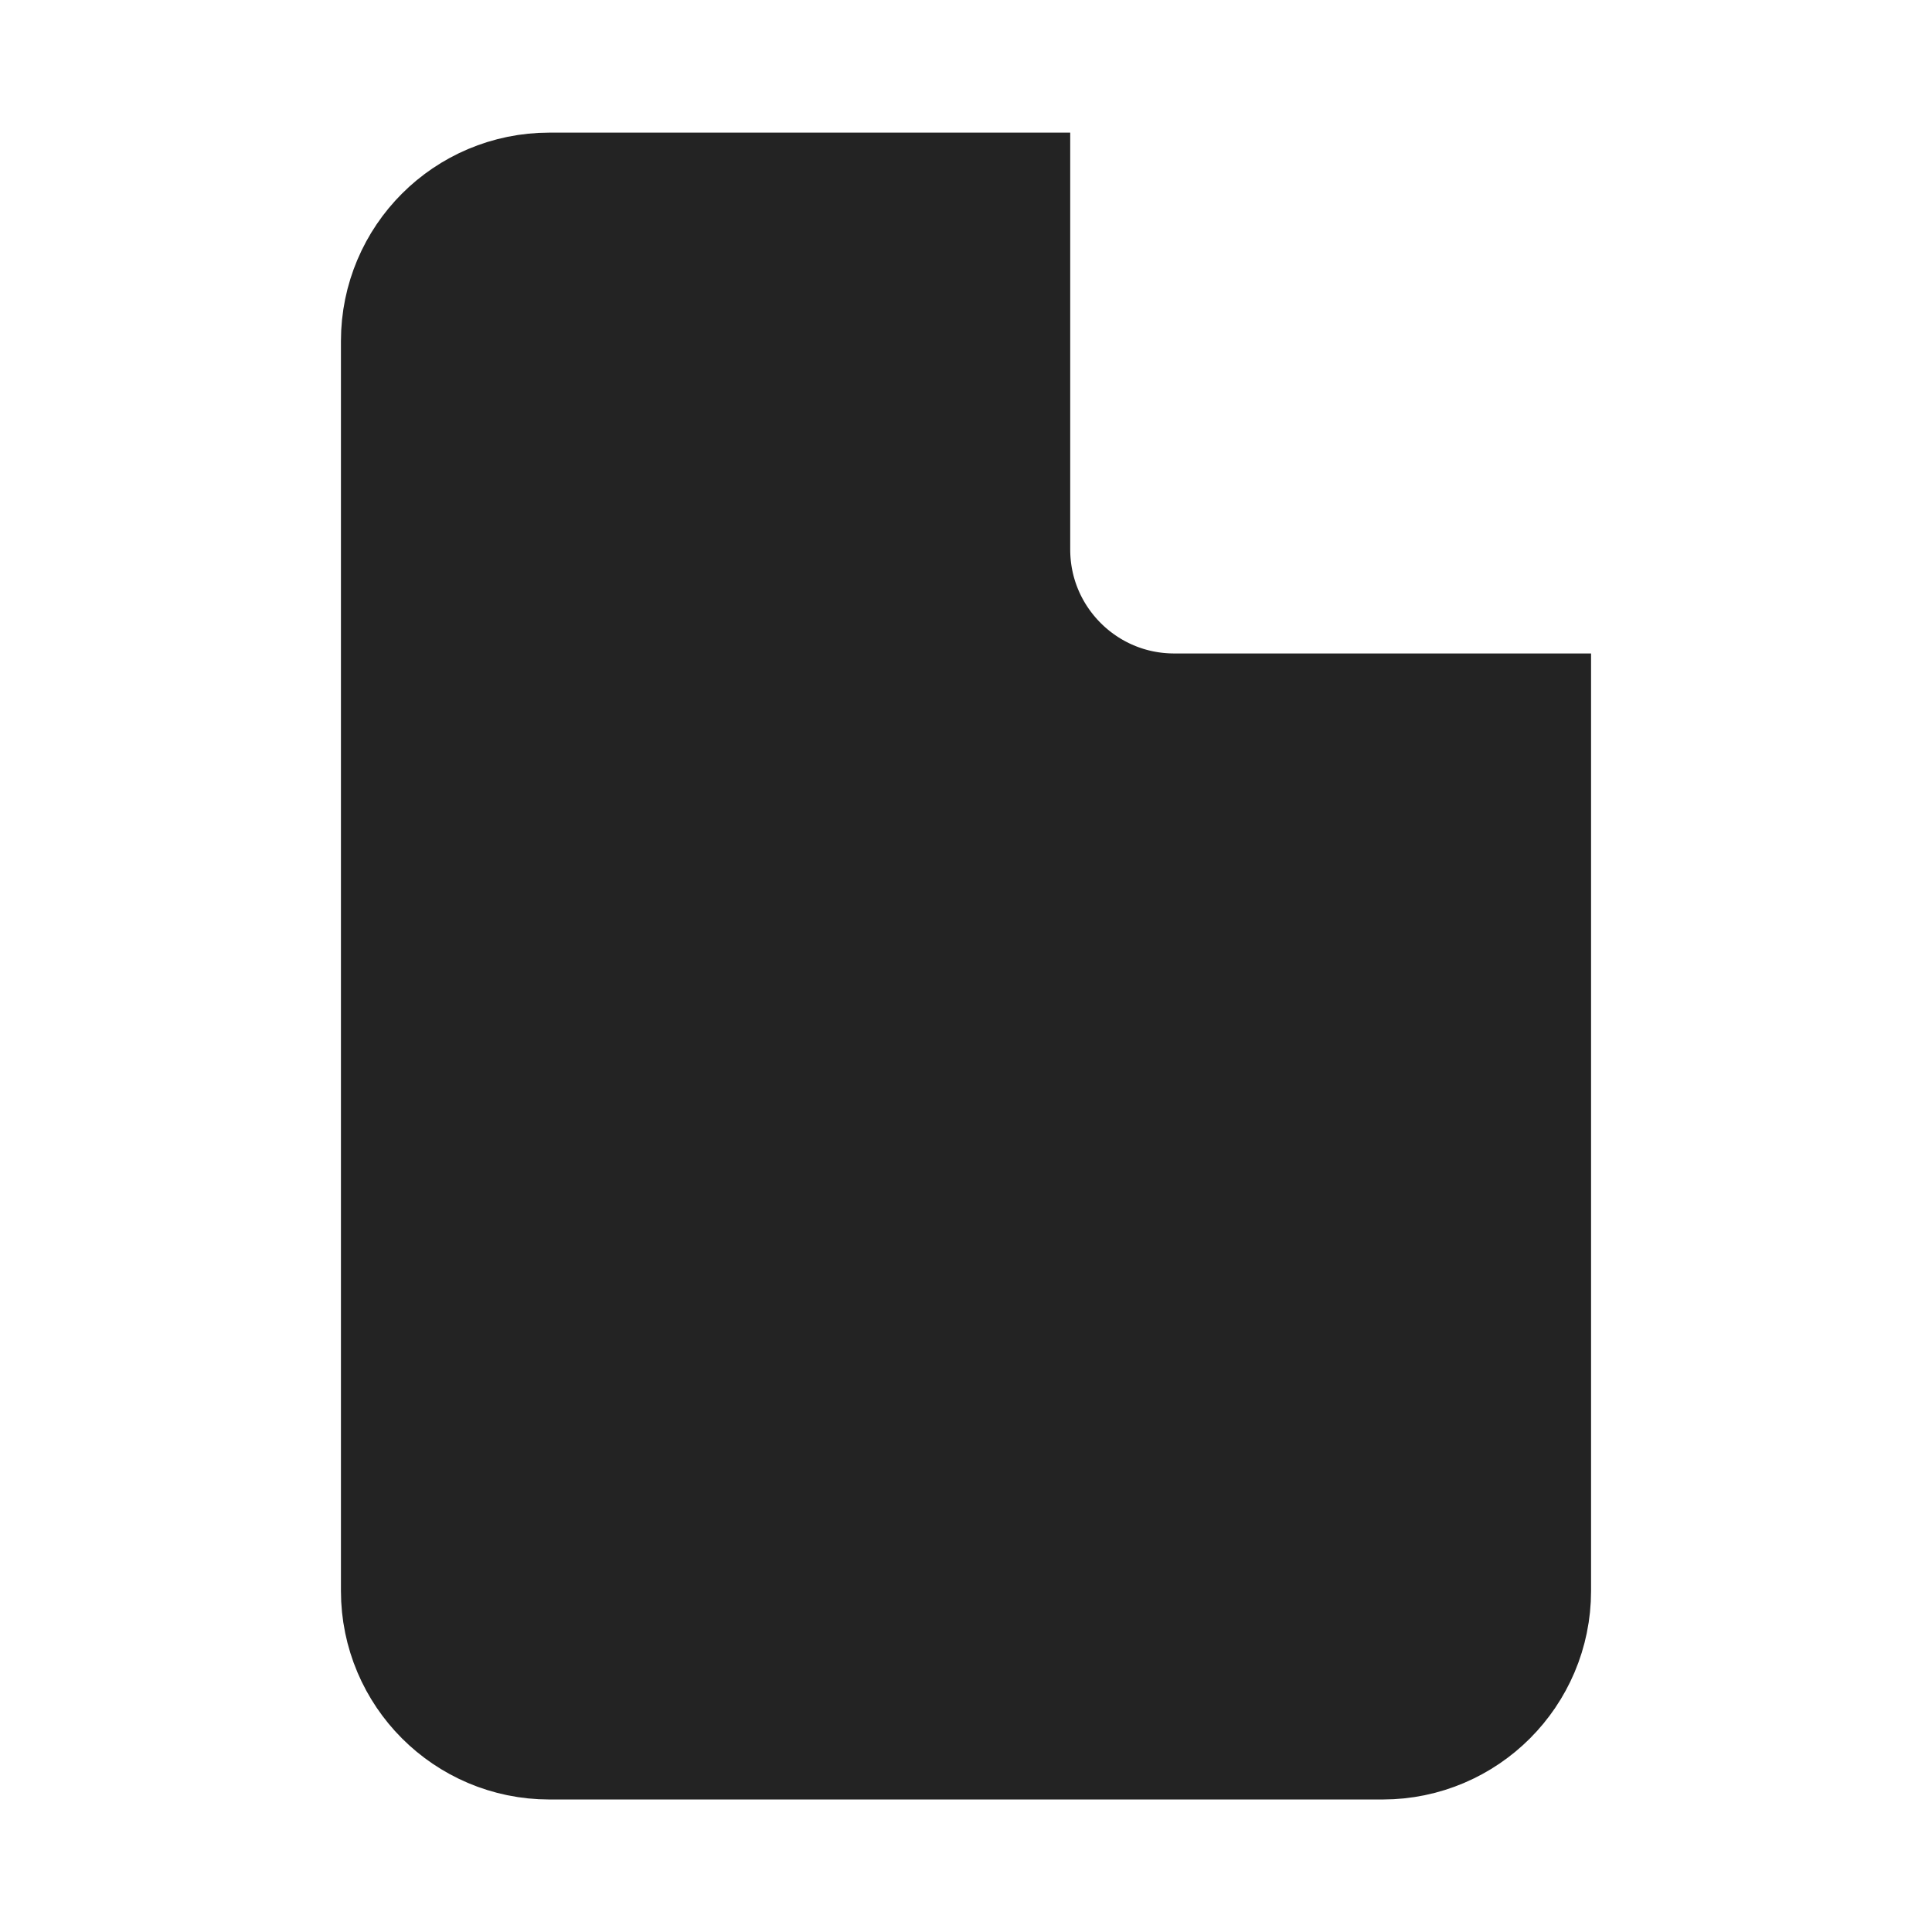
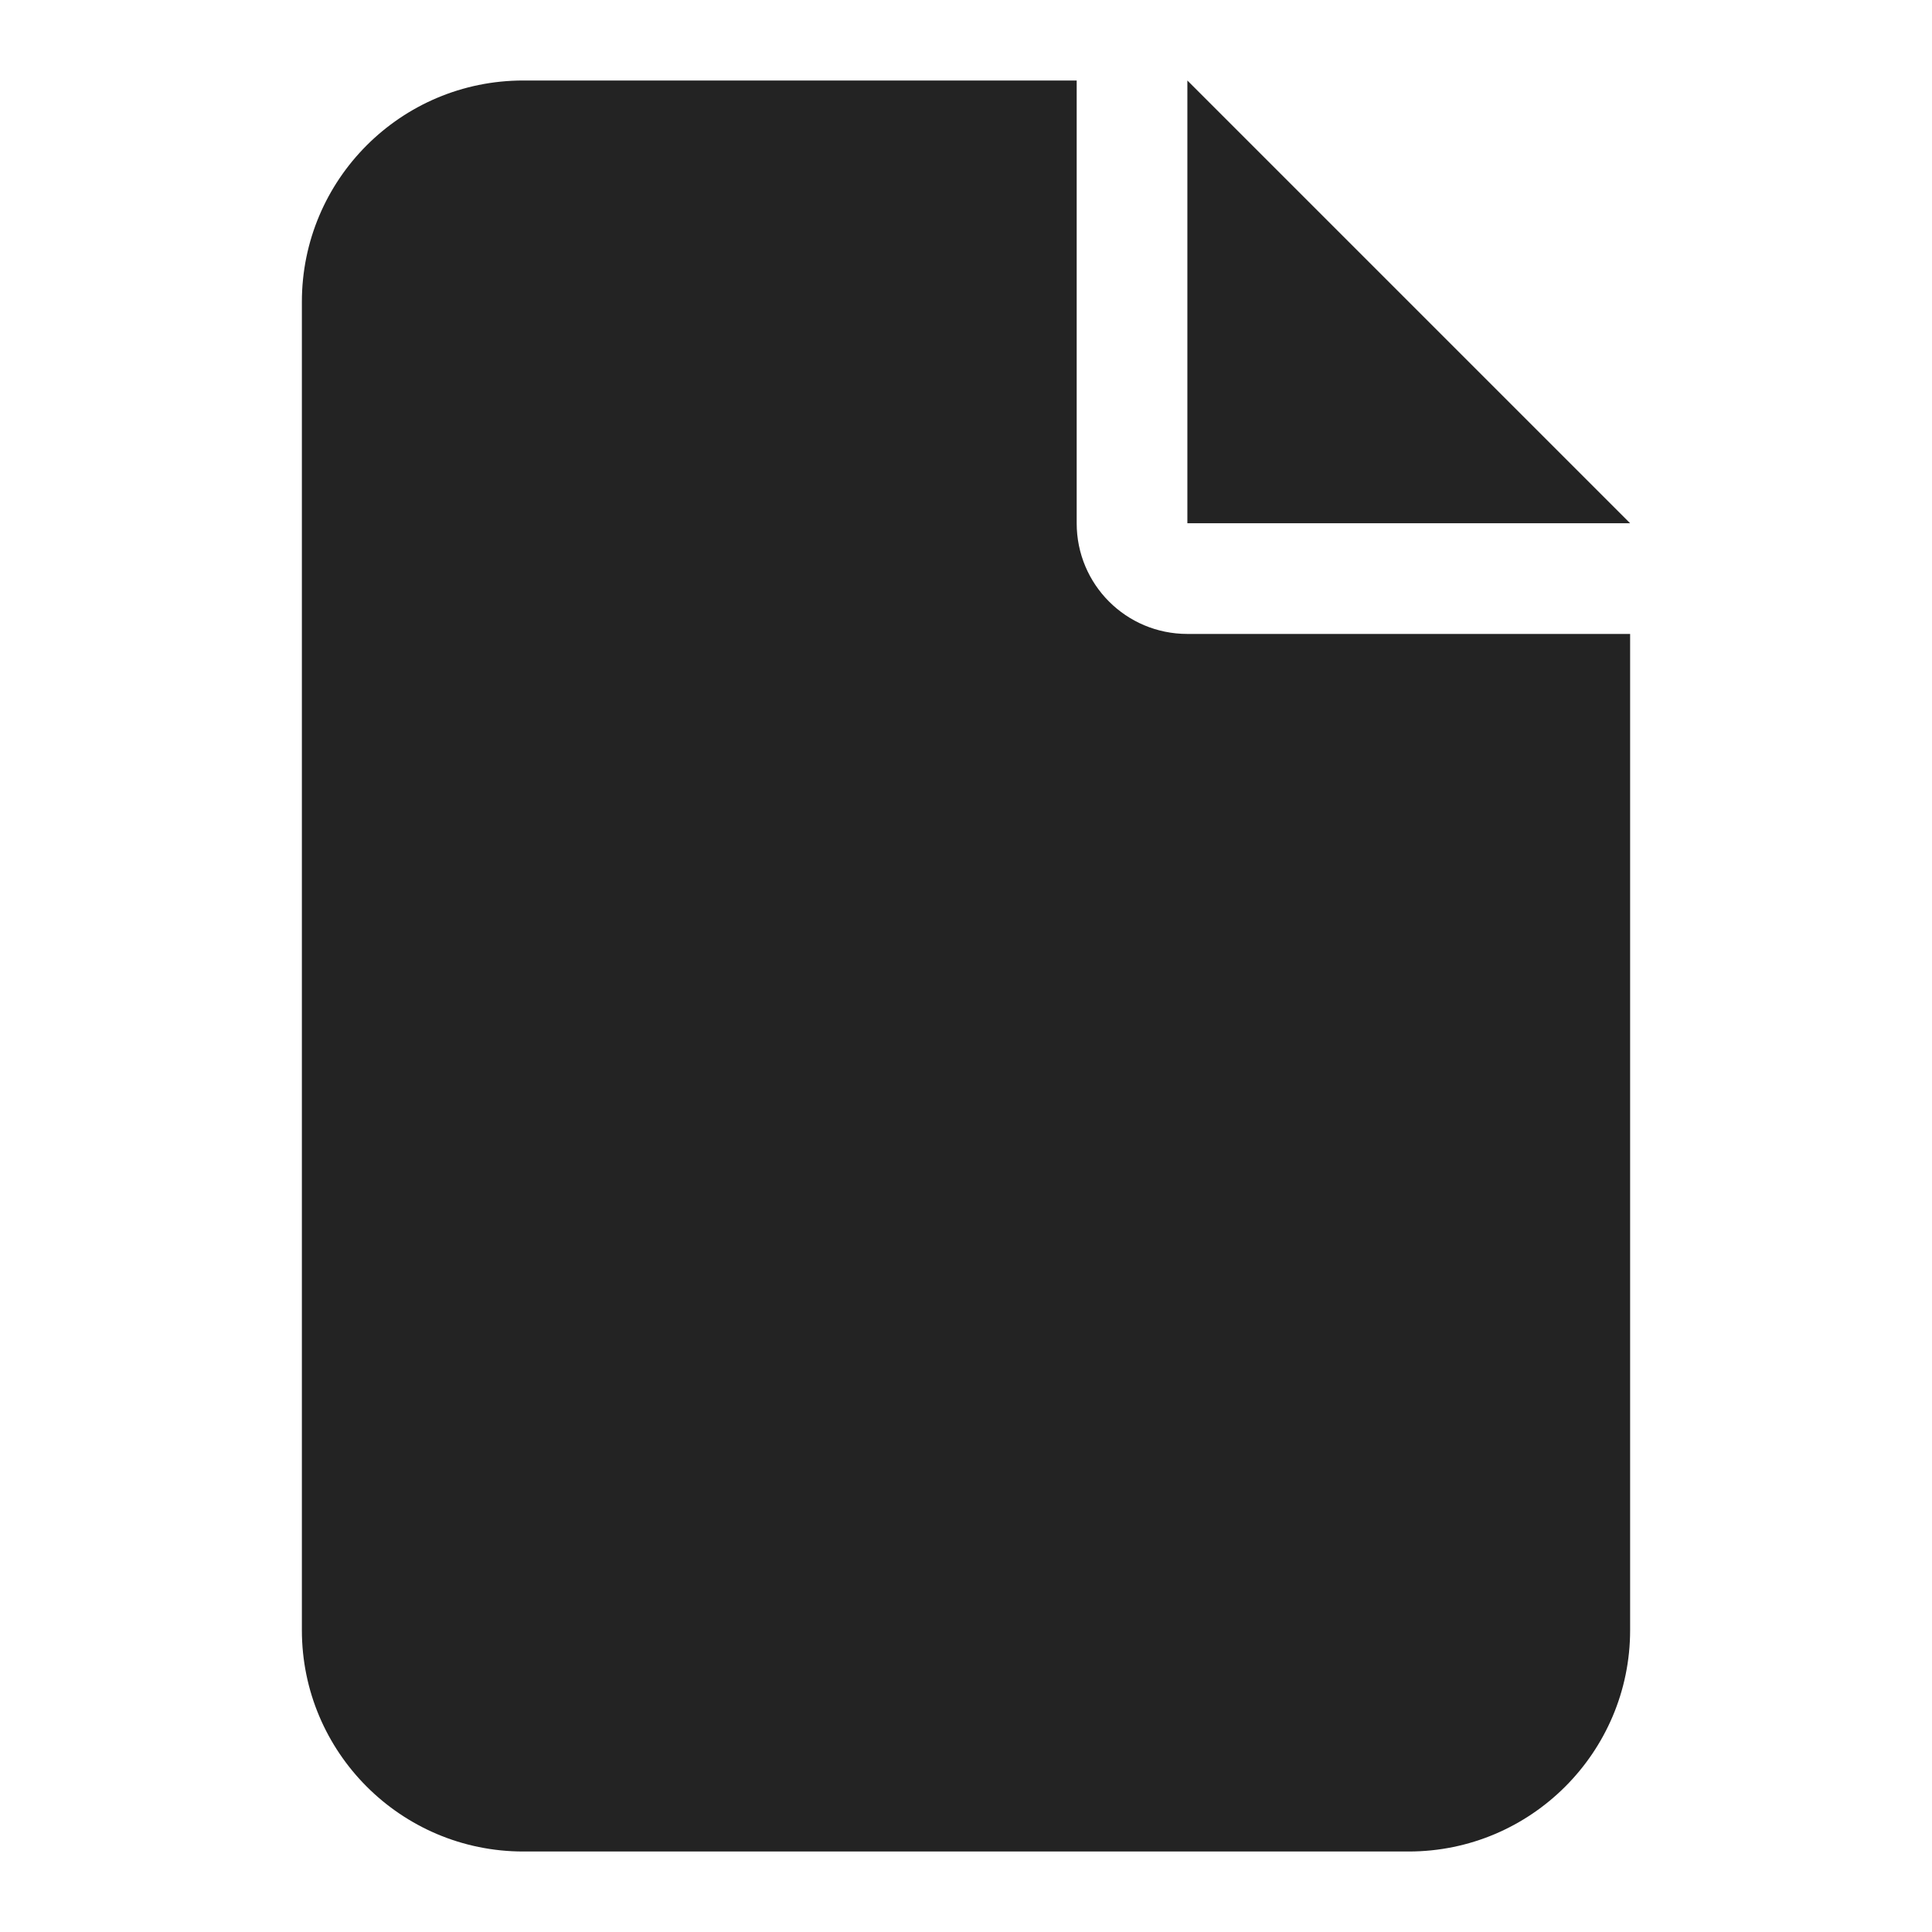
- <svg xmlns="http://www.w3.org/2000/svg" width="17" height="17" viewBox="0 0 17 17" fill="none">
-   <path d="M8.167 2.417V4.834C8.167 6.031 9.136 7 10.333 7H12.75V14C12.75 14.321 12.488 14.584 12.167 14.584H4.833C4.512 14.584 4.25 14.322 4.25 14V3C4.25 2.678 4.511 2.417 4.833 2.417H8.167Z" fill="#232323" stroke="#232323" stroke-width="2.5" />
+ <svg xmlns="http://www.w3.org/2000/svg" width="24" height="24" viewBox="0 0 24 24" fill="none">
+   <path d="M3.75 3.75C3.75 2.231 4.981 1 6.5 1H13.375V6.5C13.375 7.261 13.989 7.875 14.75 7.875H20.25V20.25C20.25 21.767 19.017 23 17.5 23H6.5C4.981 23 3.75 21.767 3.75 20.25V3.75ZM14.75 6.5V1L20.25 6.5H14.75Z" fill="#232323" />
</svg>
